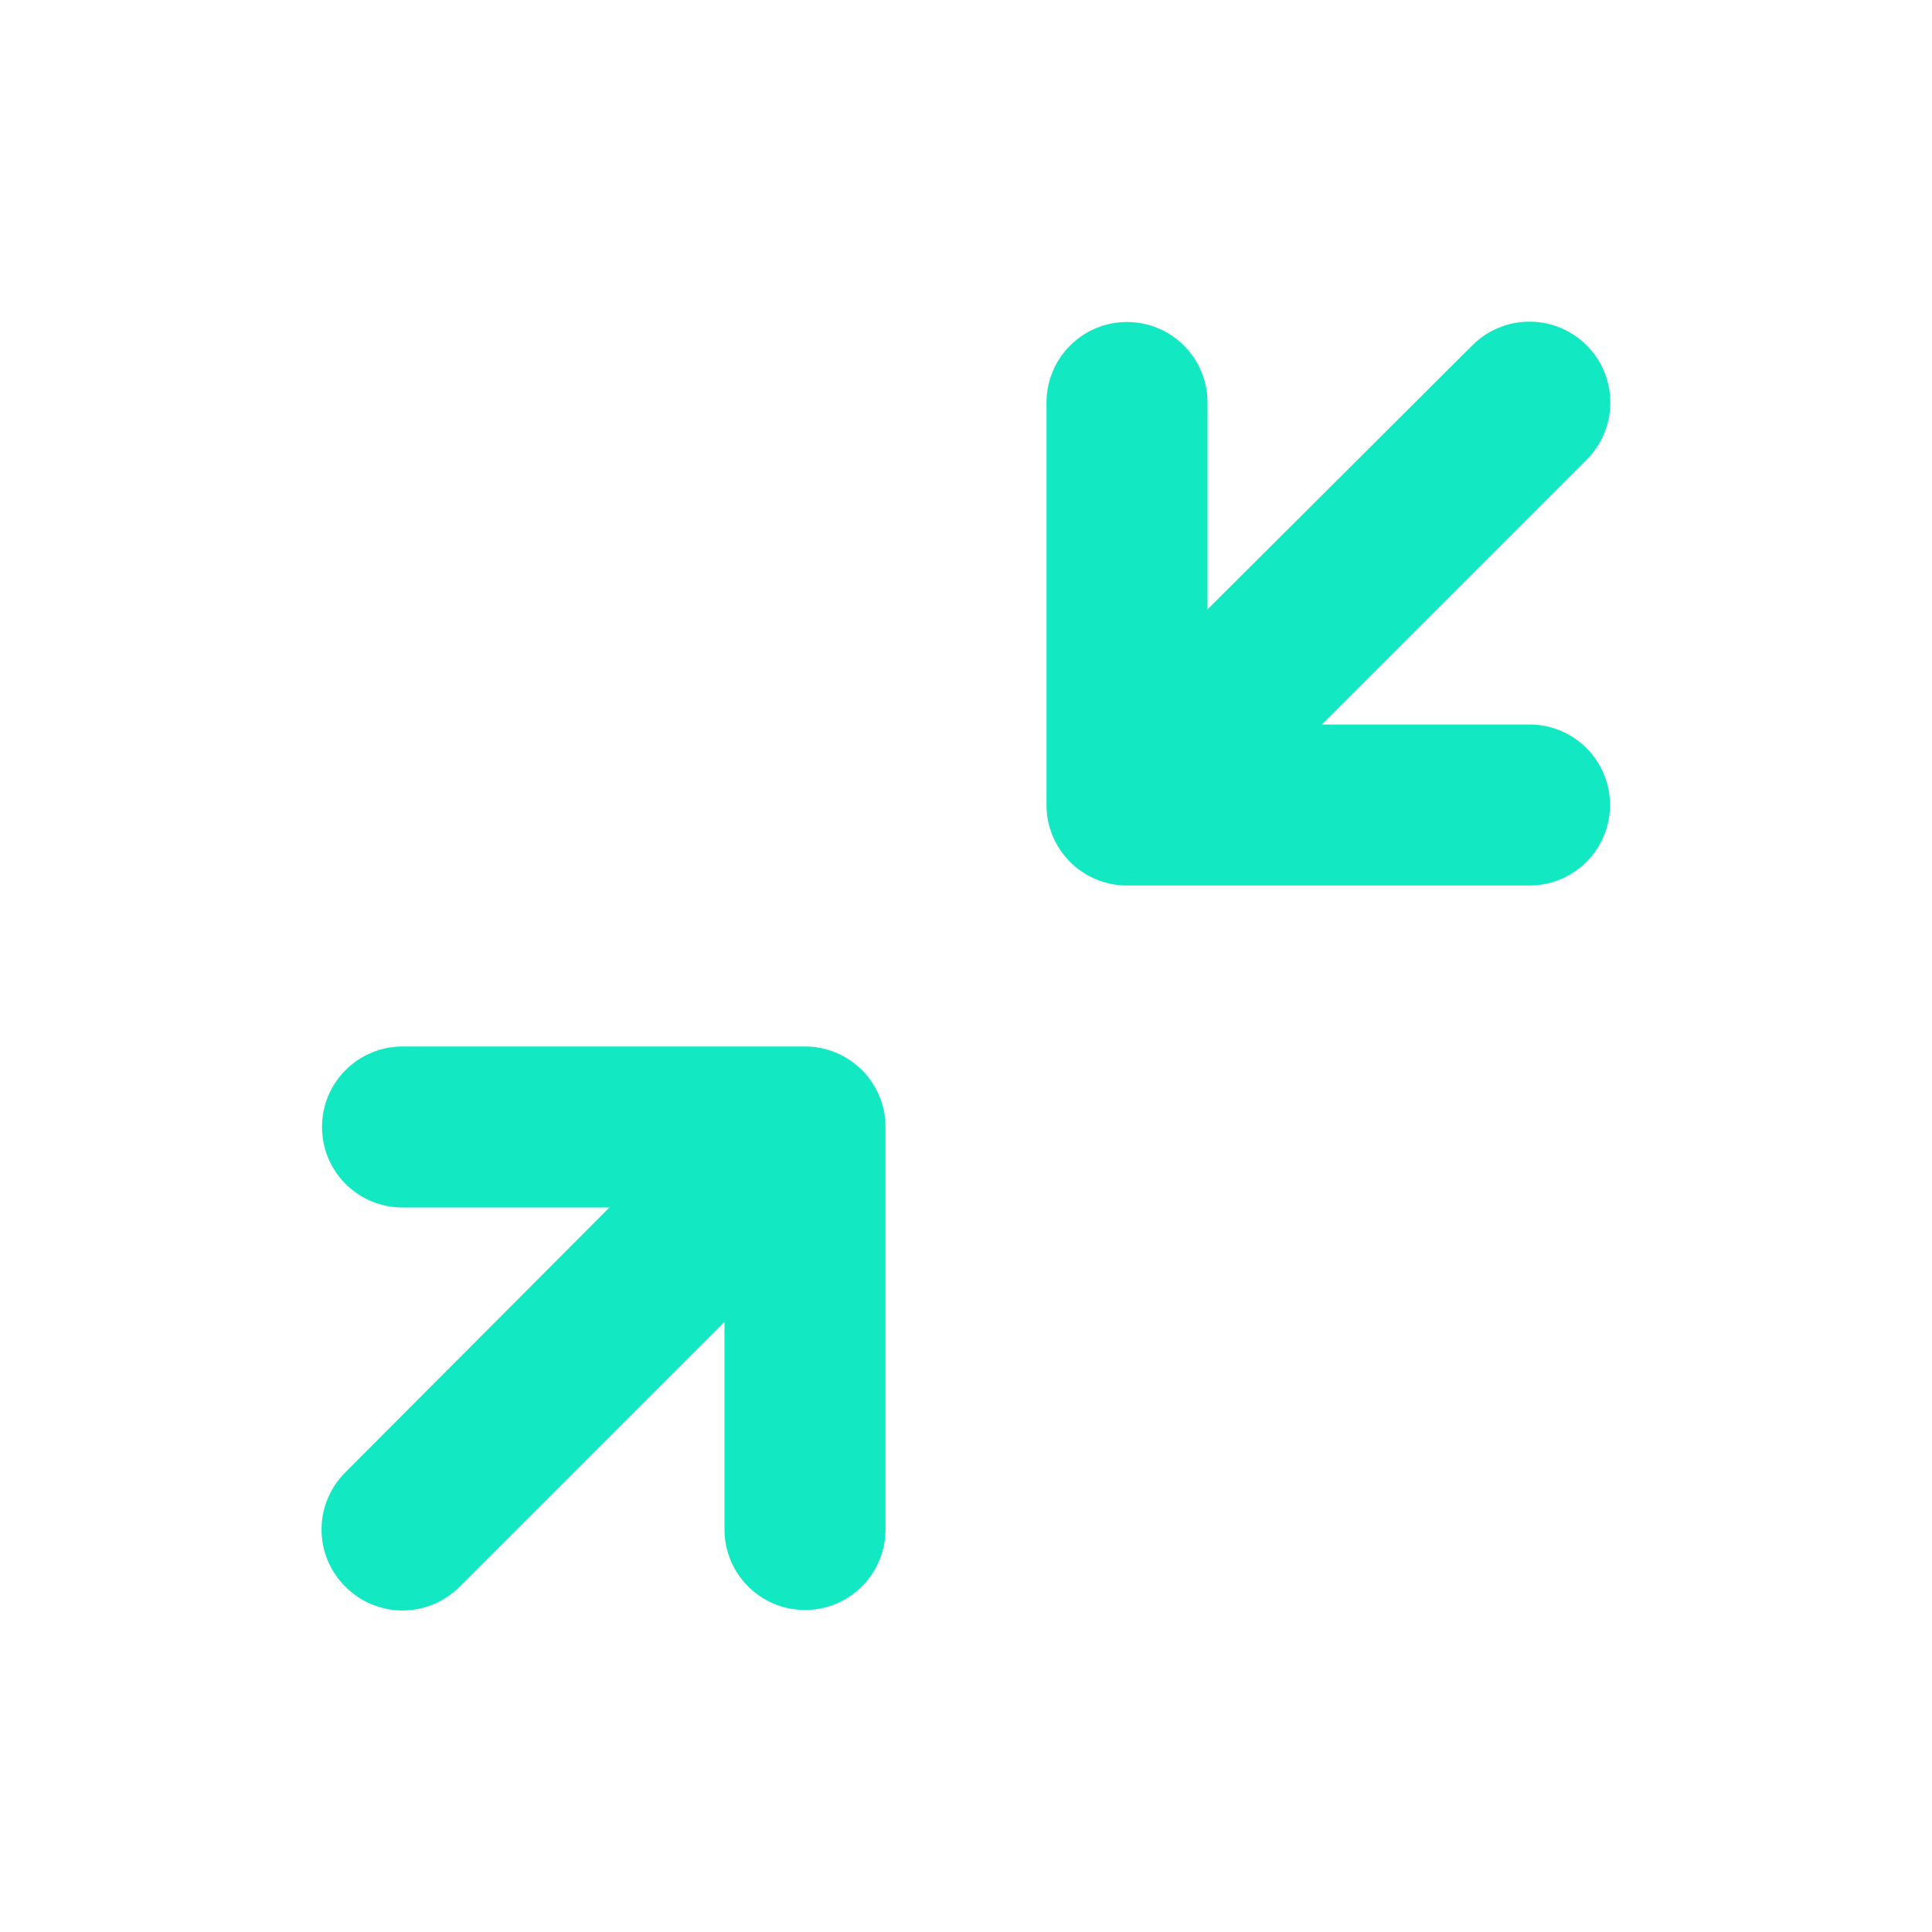
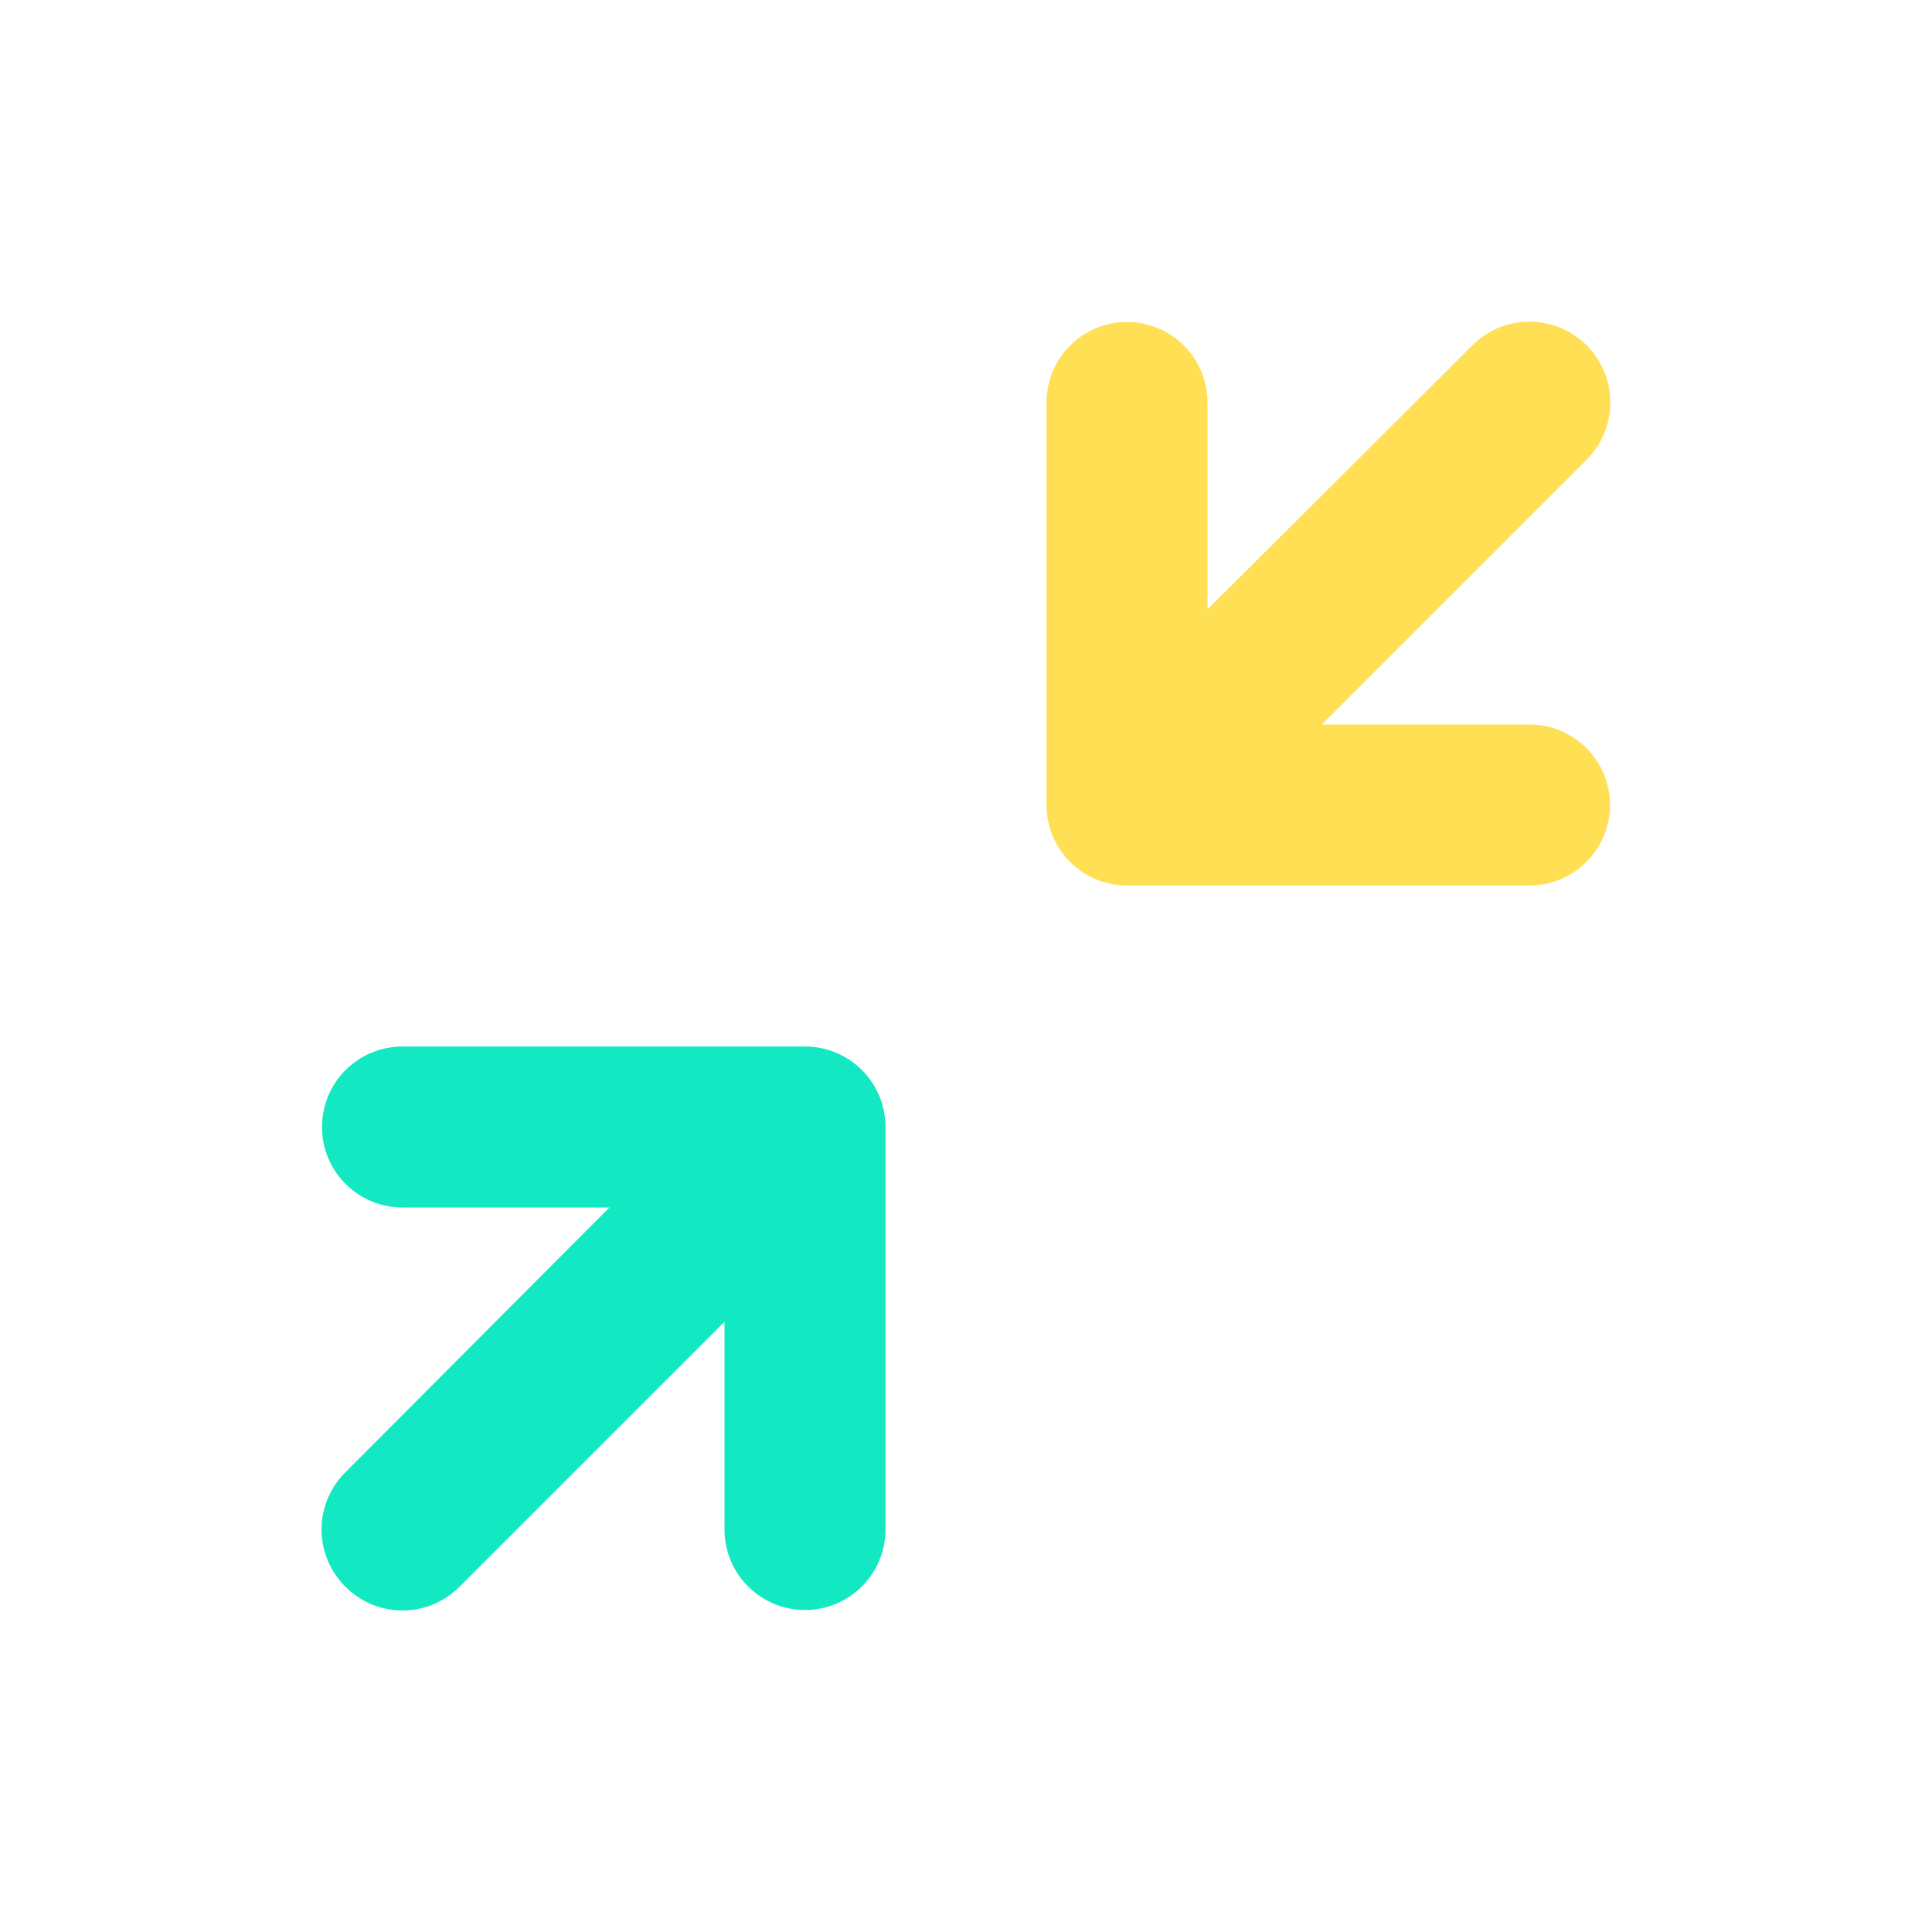
<svg xmlns="http://www.w3.org/2000/svg" viewBox="0 0 24 24">
  <g data-name="Layer 2">
    <g data-name="collapse">
      <rect width="24" height="24" transform="rotate(180 12 12)" opacity="0" />
-       <path fill="#12e9c2" d="M19 9h-2.58l3.29-3.29a1 1 0 1 0-1.42-1.42L15 7.57V5a1 1 0 0 0-1-1 1 1 0 0 0-1 1v5a1 1 0 0 0 1 1h5a1 1 0 0 0 0-2z" />
+       <path fill="#ffdf53" d="M19 9h-2.58l3.29-3.29a1 1 0 1 0-1.42-1.42L15 7.57V5a1 1 0 0 0-1-1 1 1 0 0 0-1 1v5a1 1 0 0 0 1 1h5a1 1 0 0 0 0-2z" />
      <path fill="#12e9c2" d="M10 13H5a1 1 0 0 0 0 2h2.57l-3.28 3.29a1 1 0 0 0 0 1.42 1 1 0 0 0 1.42 0L9 16.42V19a1 1 0 0 0 1 1 1 1 0 0 0 1-1v-5a1 1 0 0 0-1-1z" />
    </g>
  </g>
</svg>
